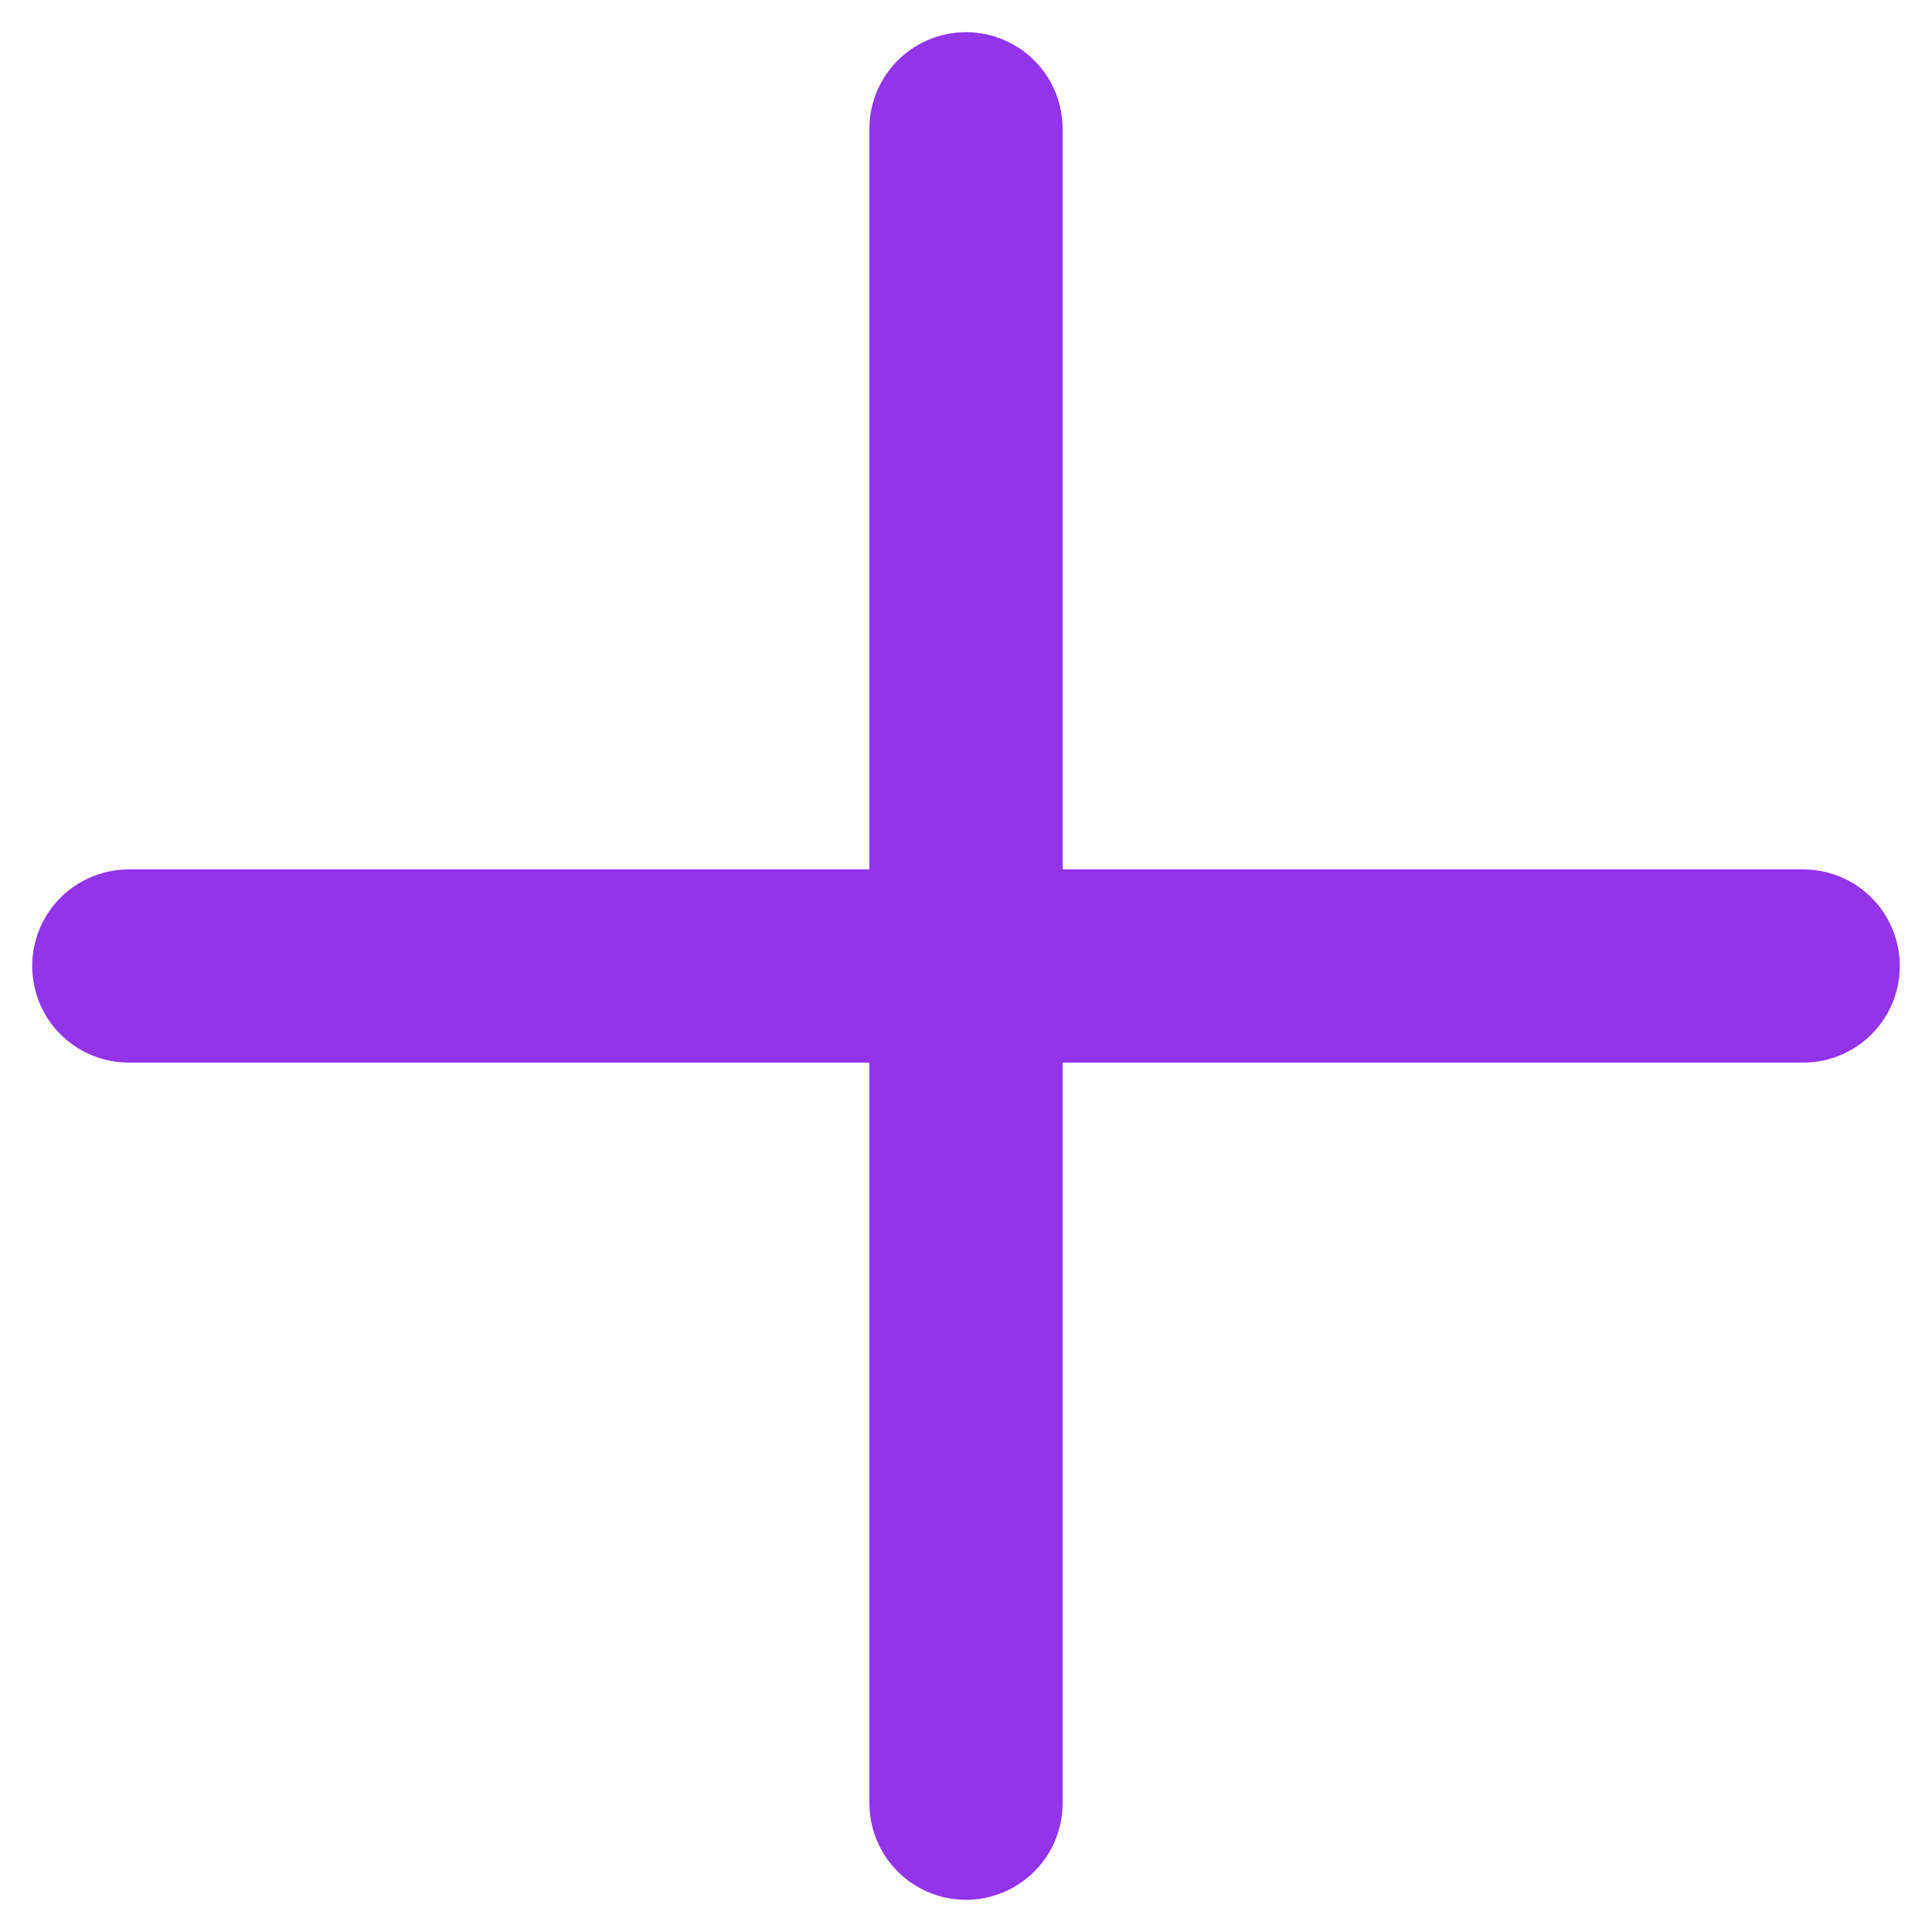
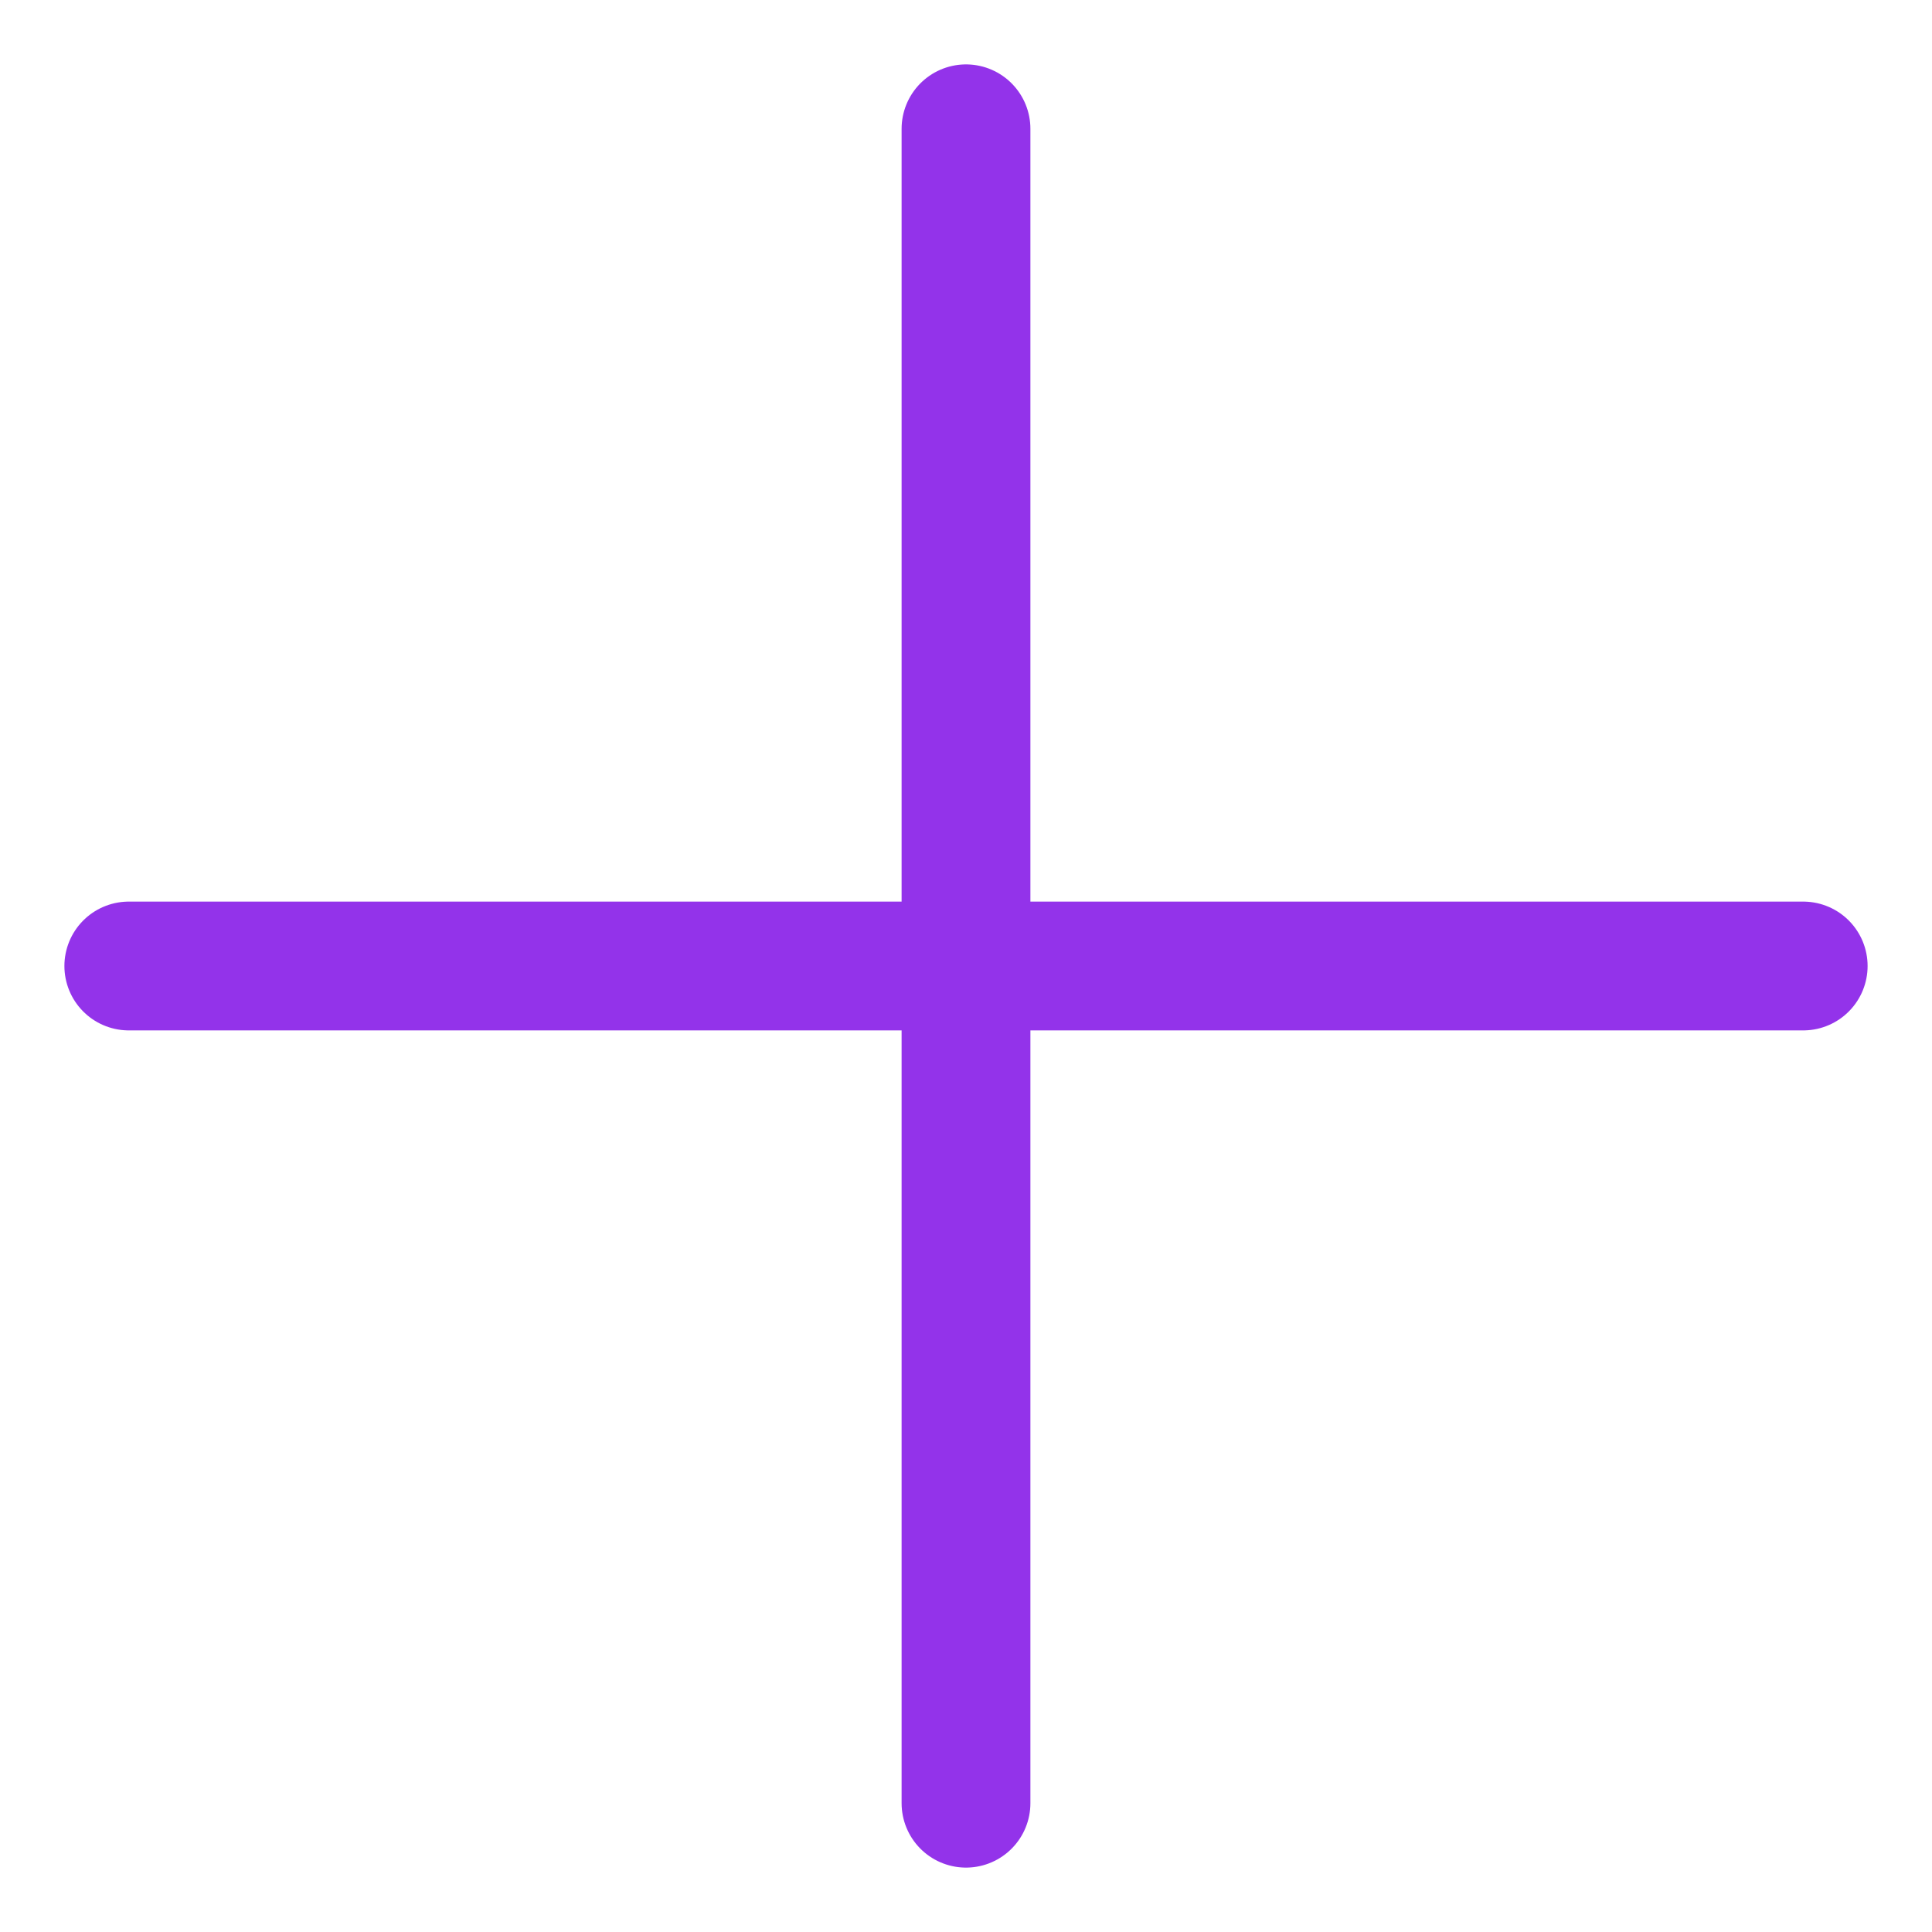
<svg xmlns="http://www.w3.org/2000/svg" width="15" height="15" viewBox="0 0 15 15" fill="none">
-   <path d="M1 7.5H14" stroke="#9333EA" stroke-width="1.5" stroke-linecap="round" stroke-linejoin="round" />
-   <path d="M7.5 14V1" stroke="#9333EA" stroke-width="1.5" stroke-linecap="round" stroke-linejoin="round" />
+   <path d="M1 7.5H14" stroke="#9333EA" strokeWidth="1.5" stroke-linecap="round" stroke-linejoin="round" />
+   <path d="M7.5 14V1" stroke="#9333EA" strokeWidth="1.5" stroke-linecap="round" stroke-linejoin="round" />
</svg>
